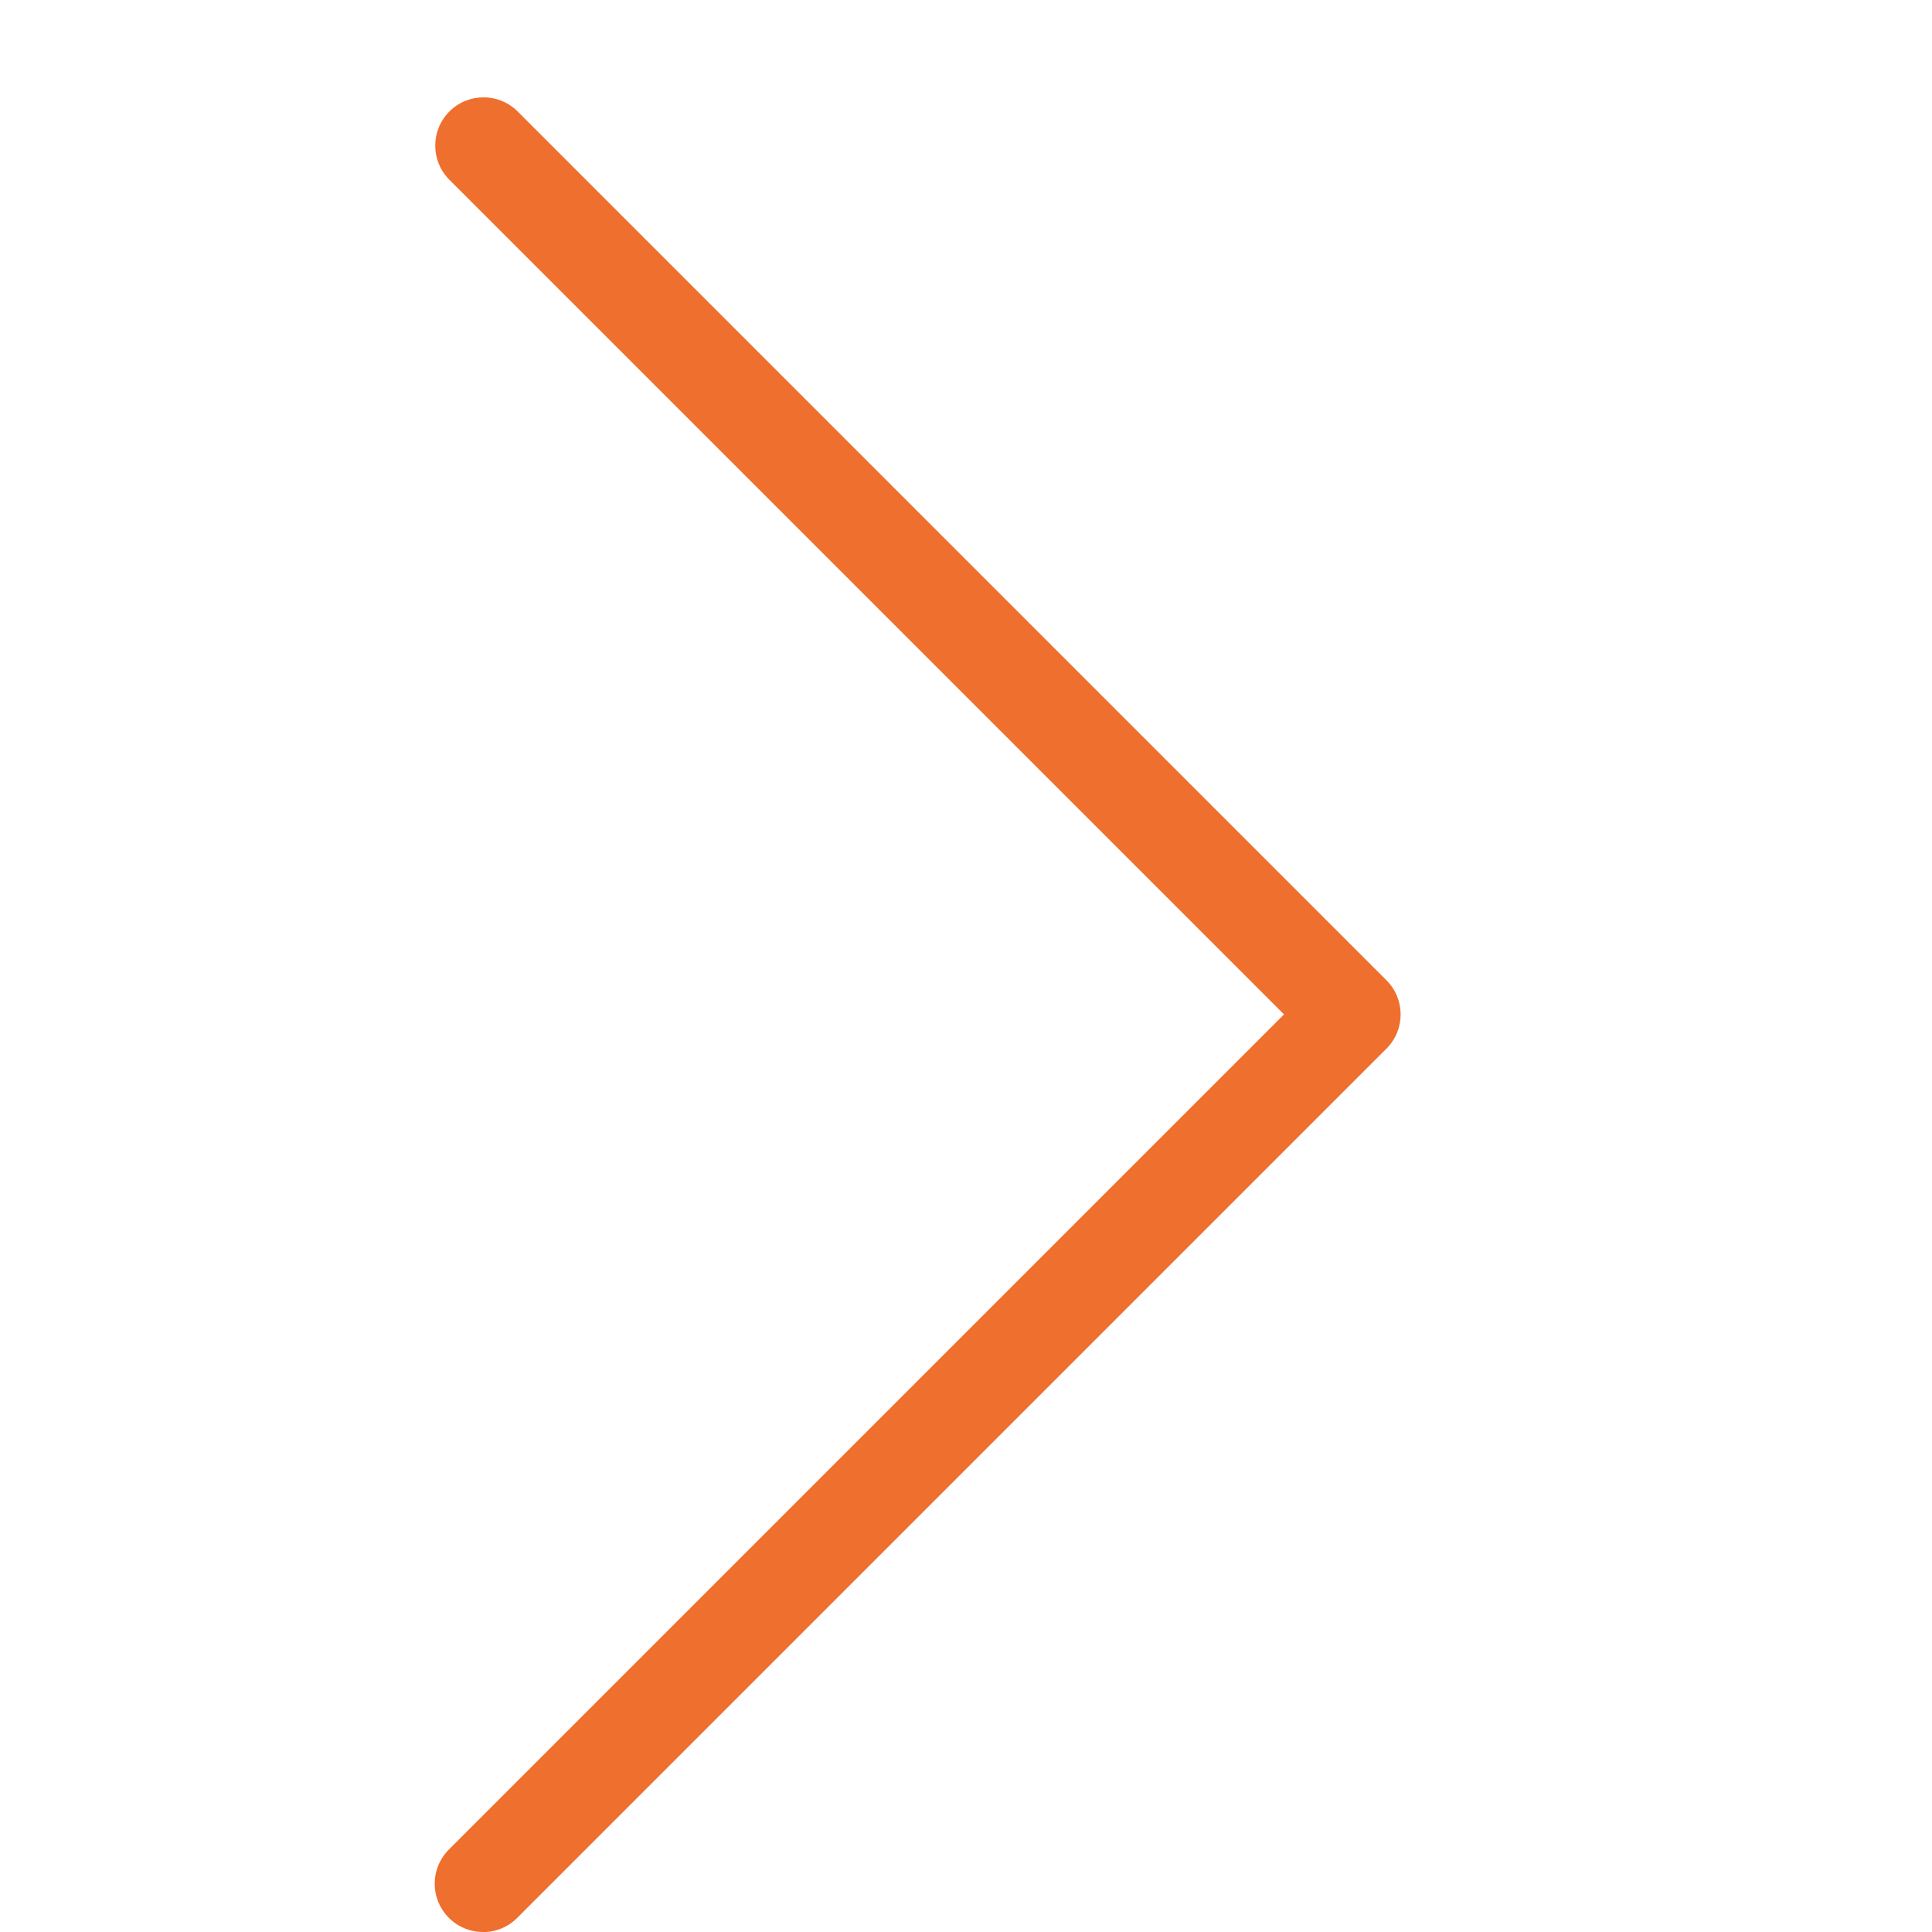
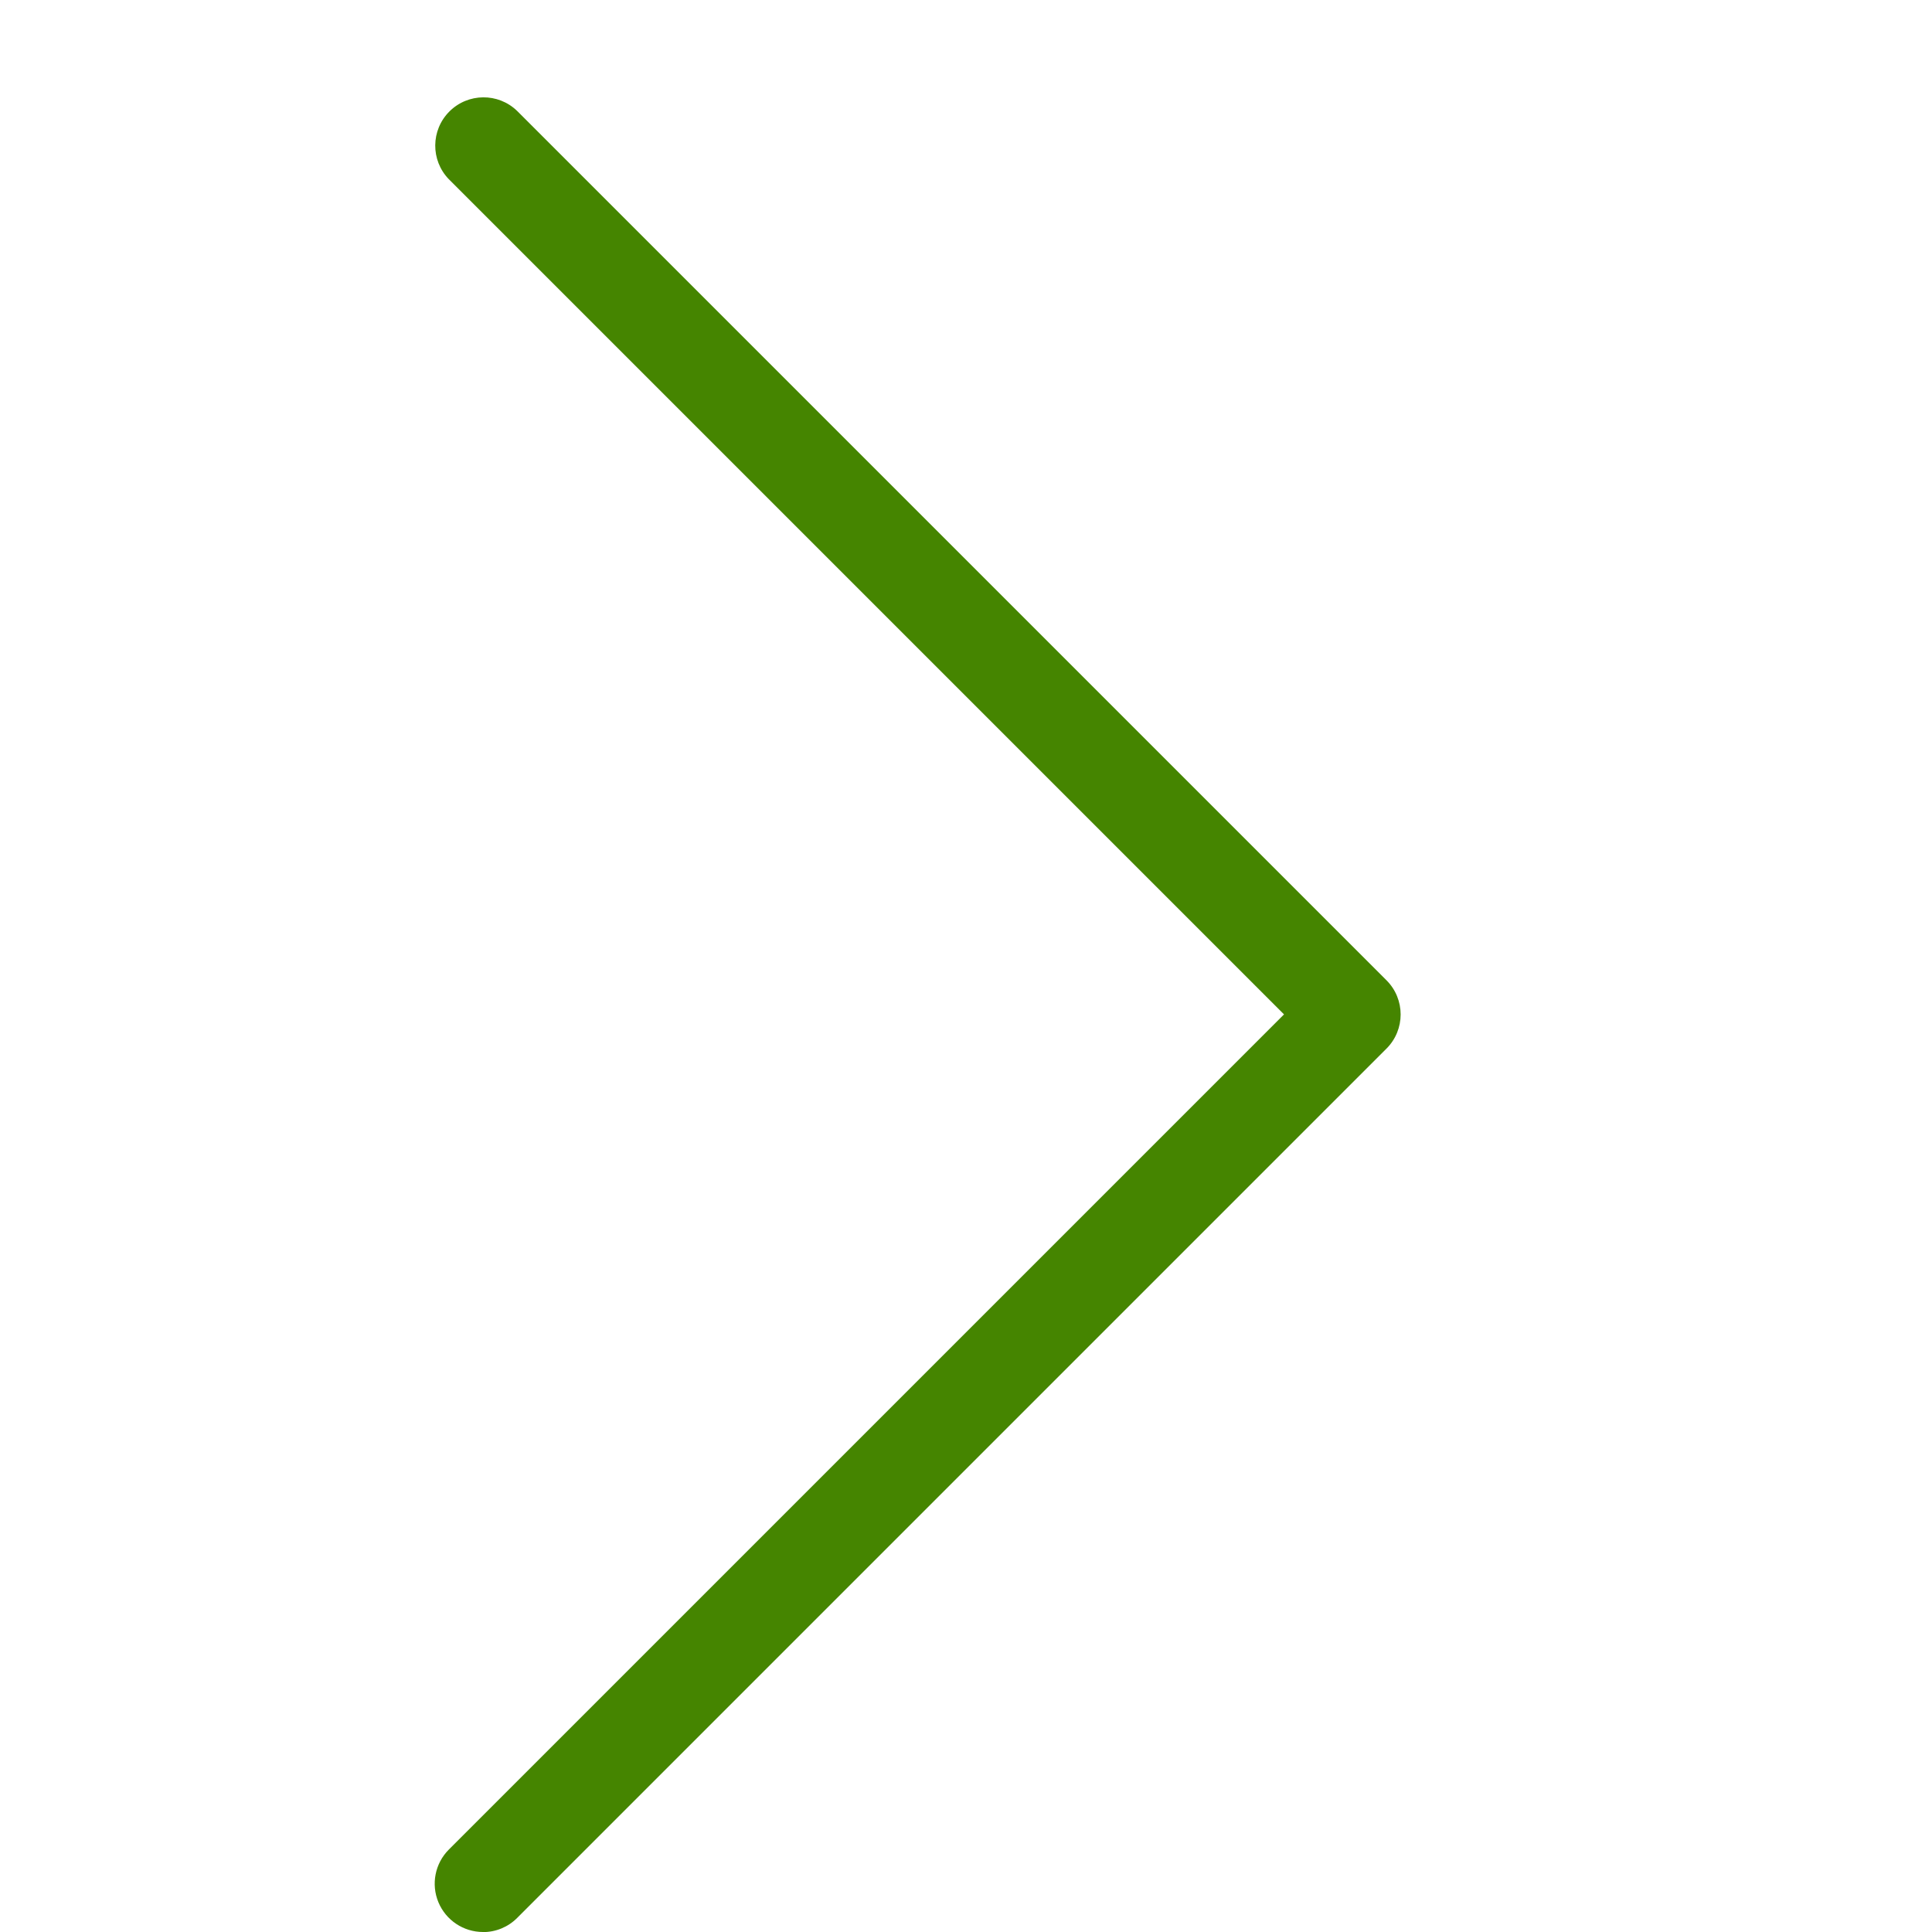
<svg xmlns="http://www.w3.org/2000/svg" viewBox="0 0 20 20">
-   <path fill="#ef6f2e" d="M5 20a.5.5 0 01-.354-.853l8.646-8.646-8.646-8.646a.5.5 0 01.707-.707l9 9a.5.5 0 010 .707l-9 9a.498.498 0 01-.354.146z" />
+   <path fill="#458500" d="M5 20a.5.5 0 01-.354-.853l8.646-8.646-8.646-8.646a.5.5 0 01.707-.707l9 9a.5.5 0 010 .707l-9 9a.498.498 0 01-.354.146z" />
</svg>
